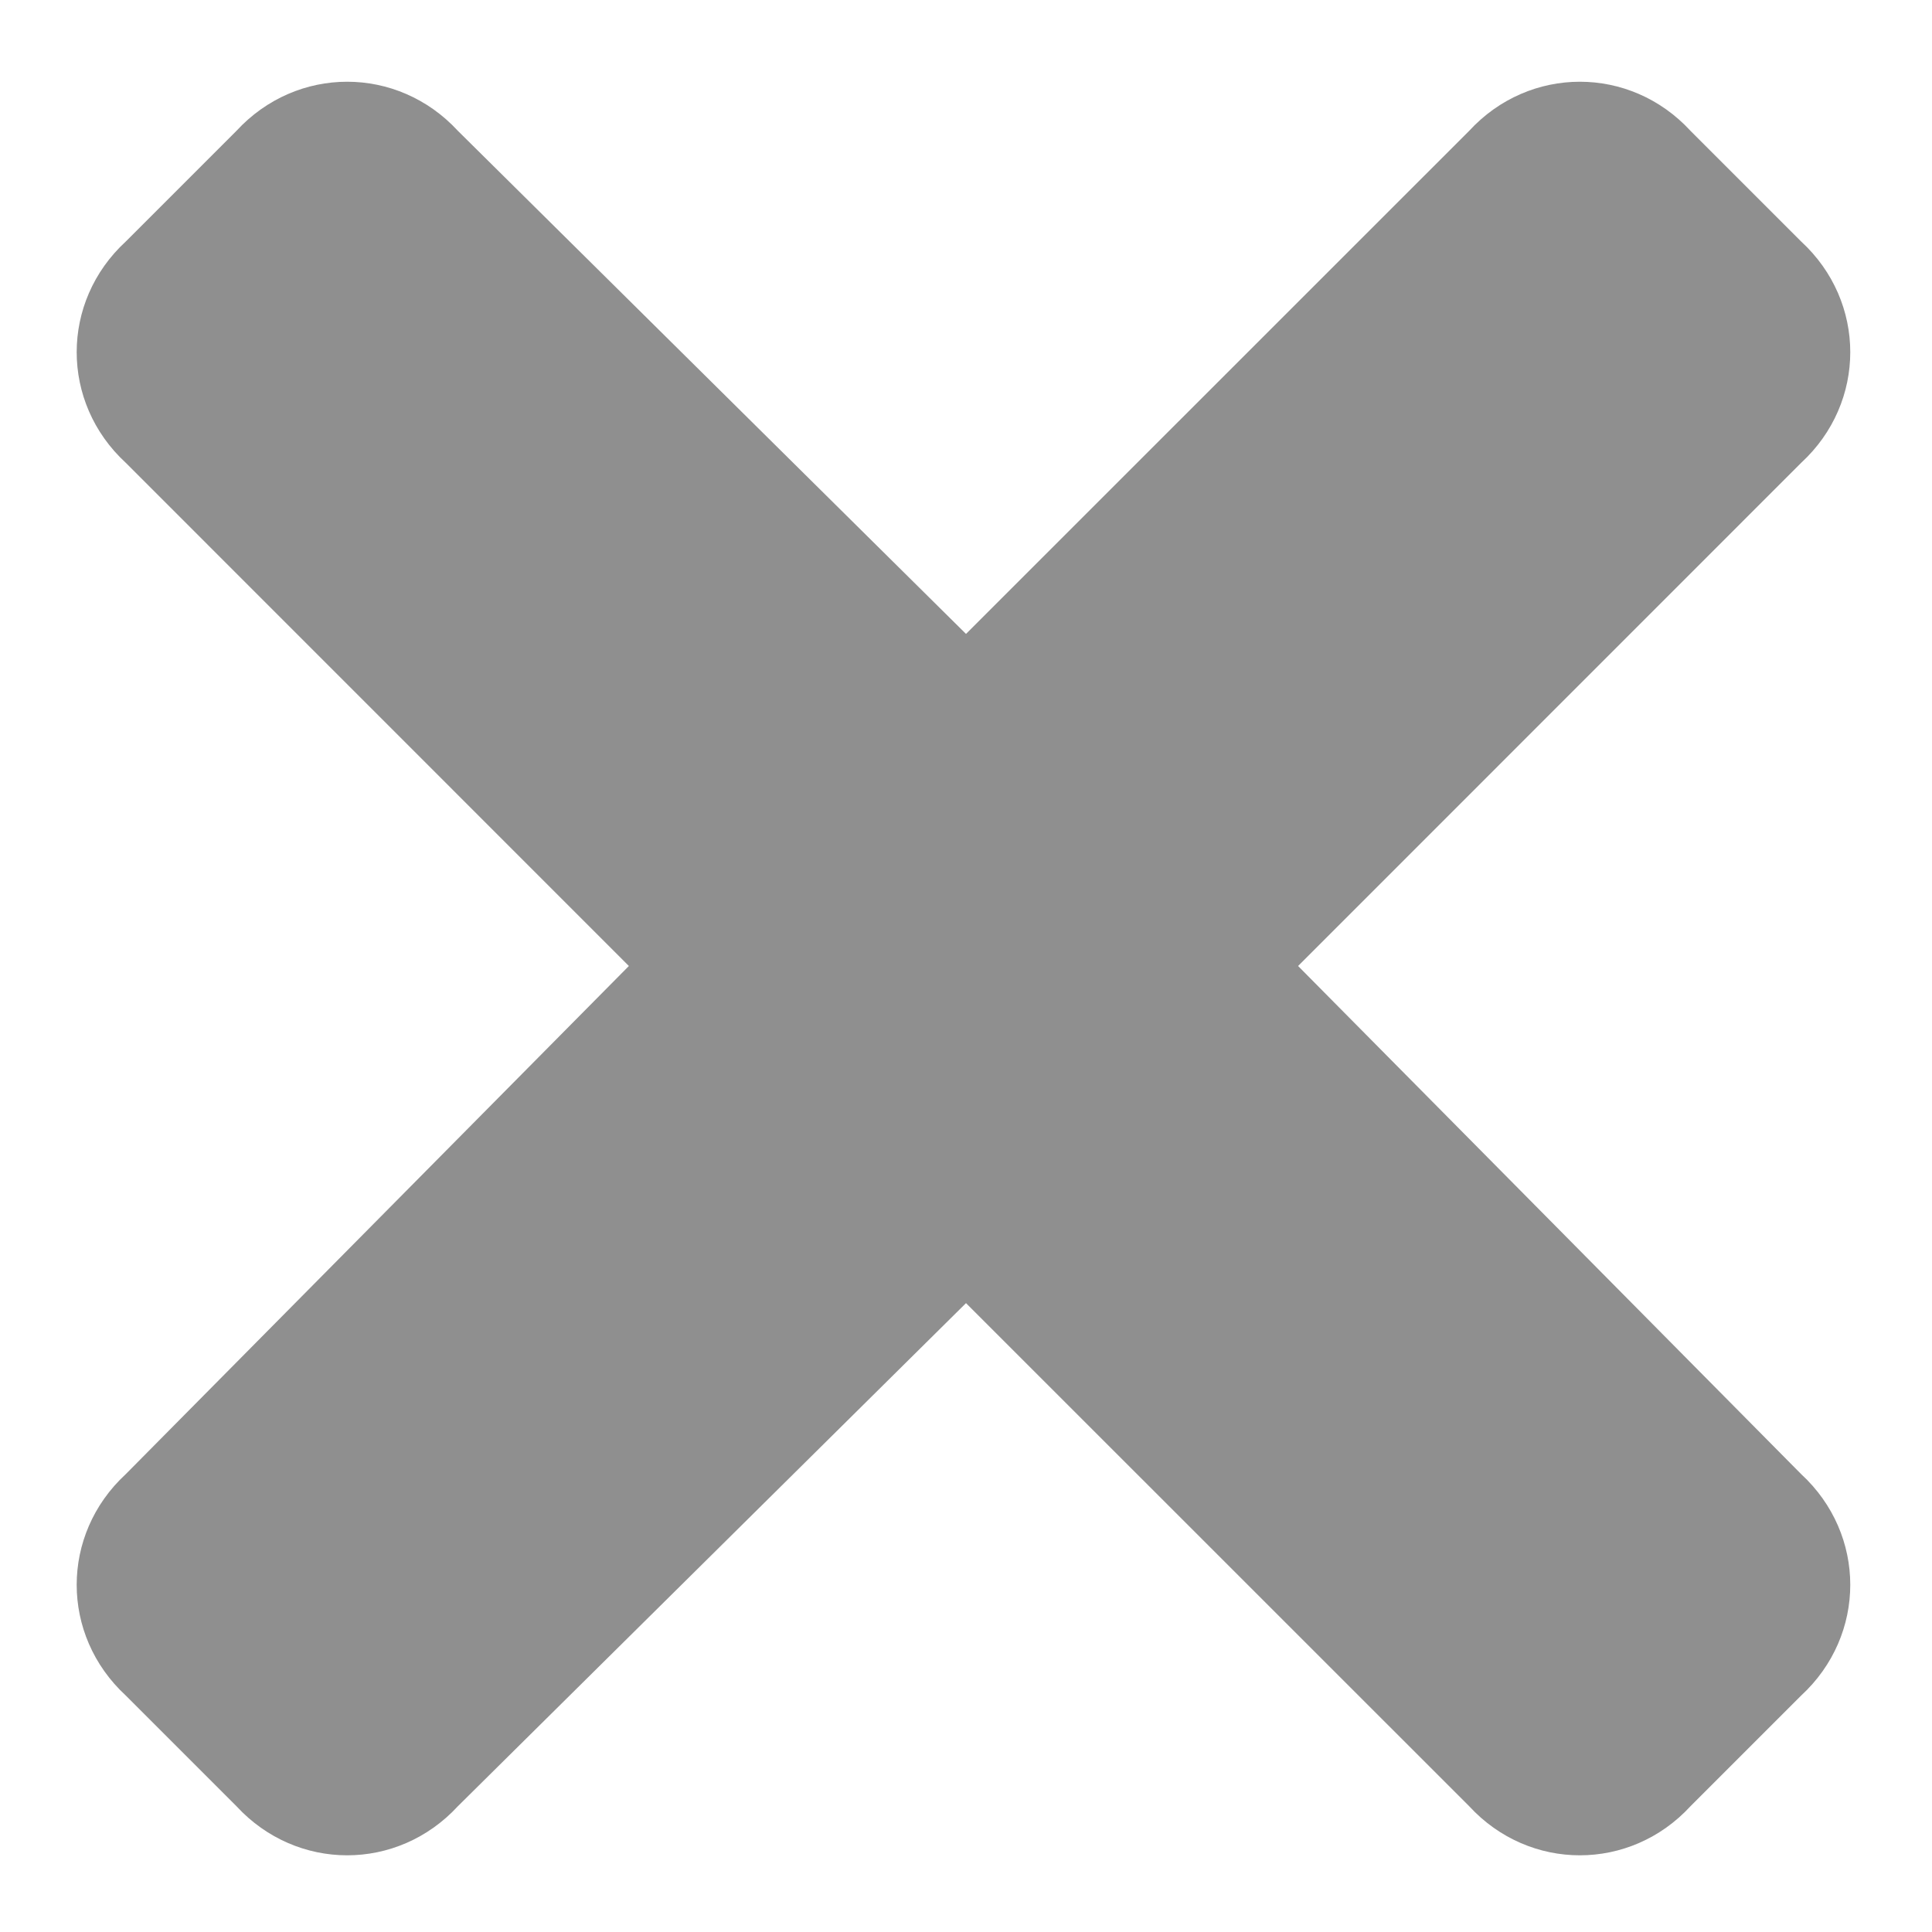
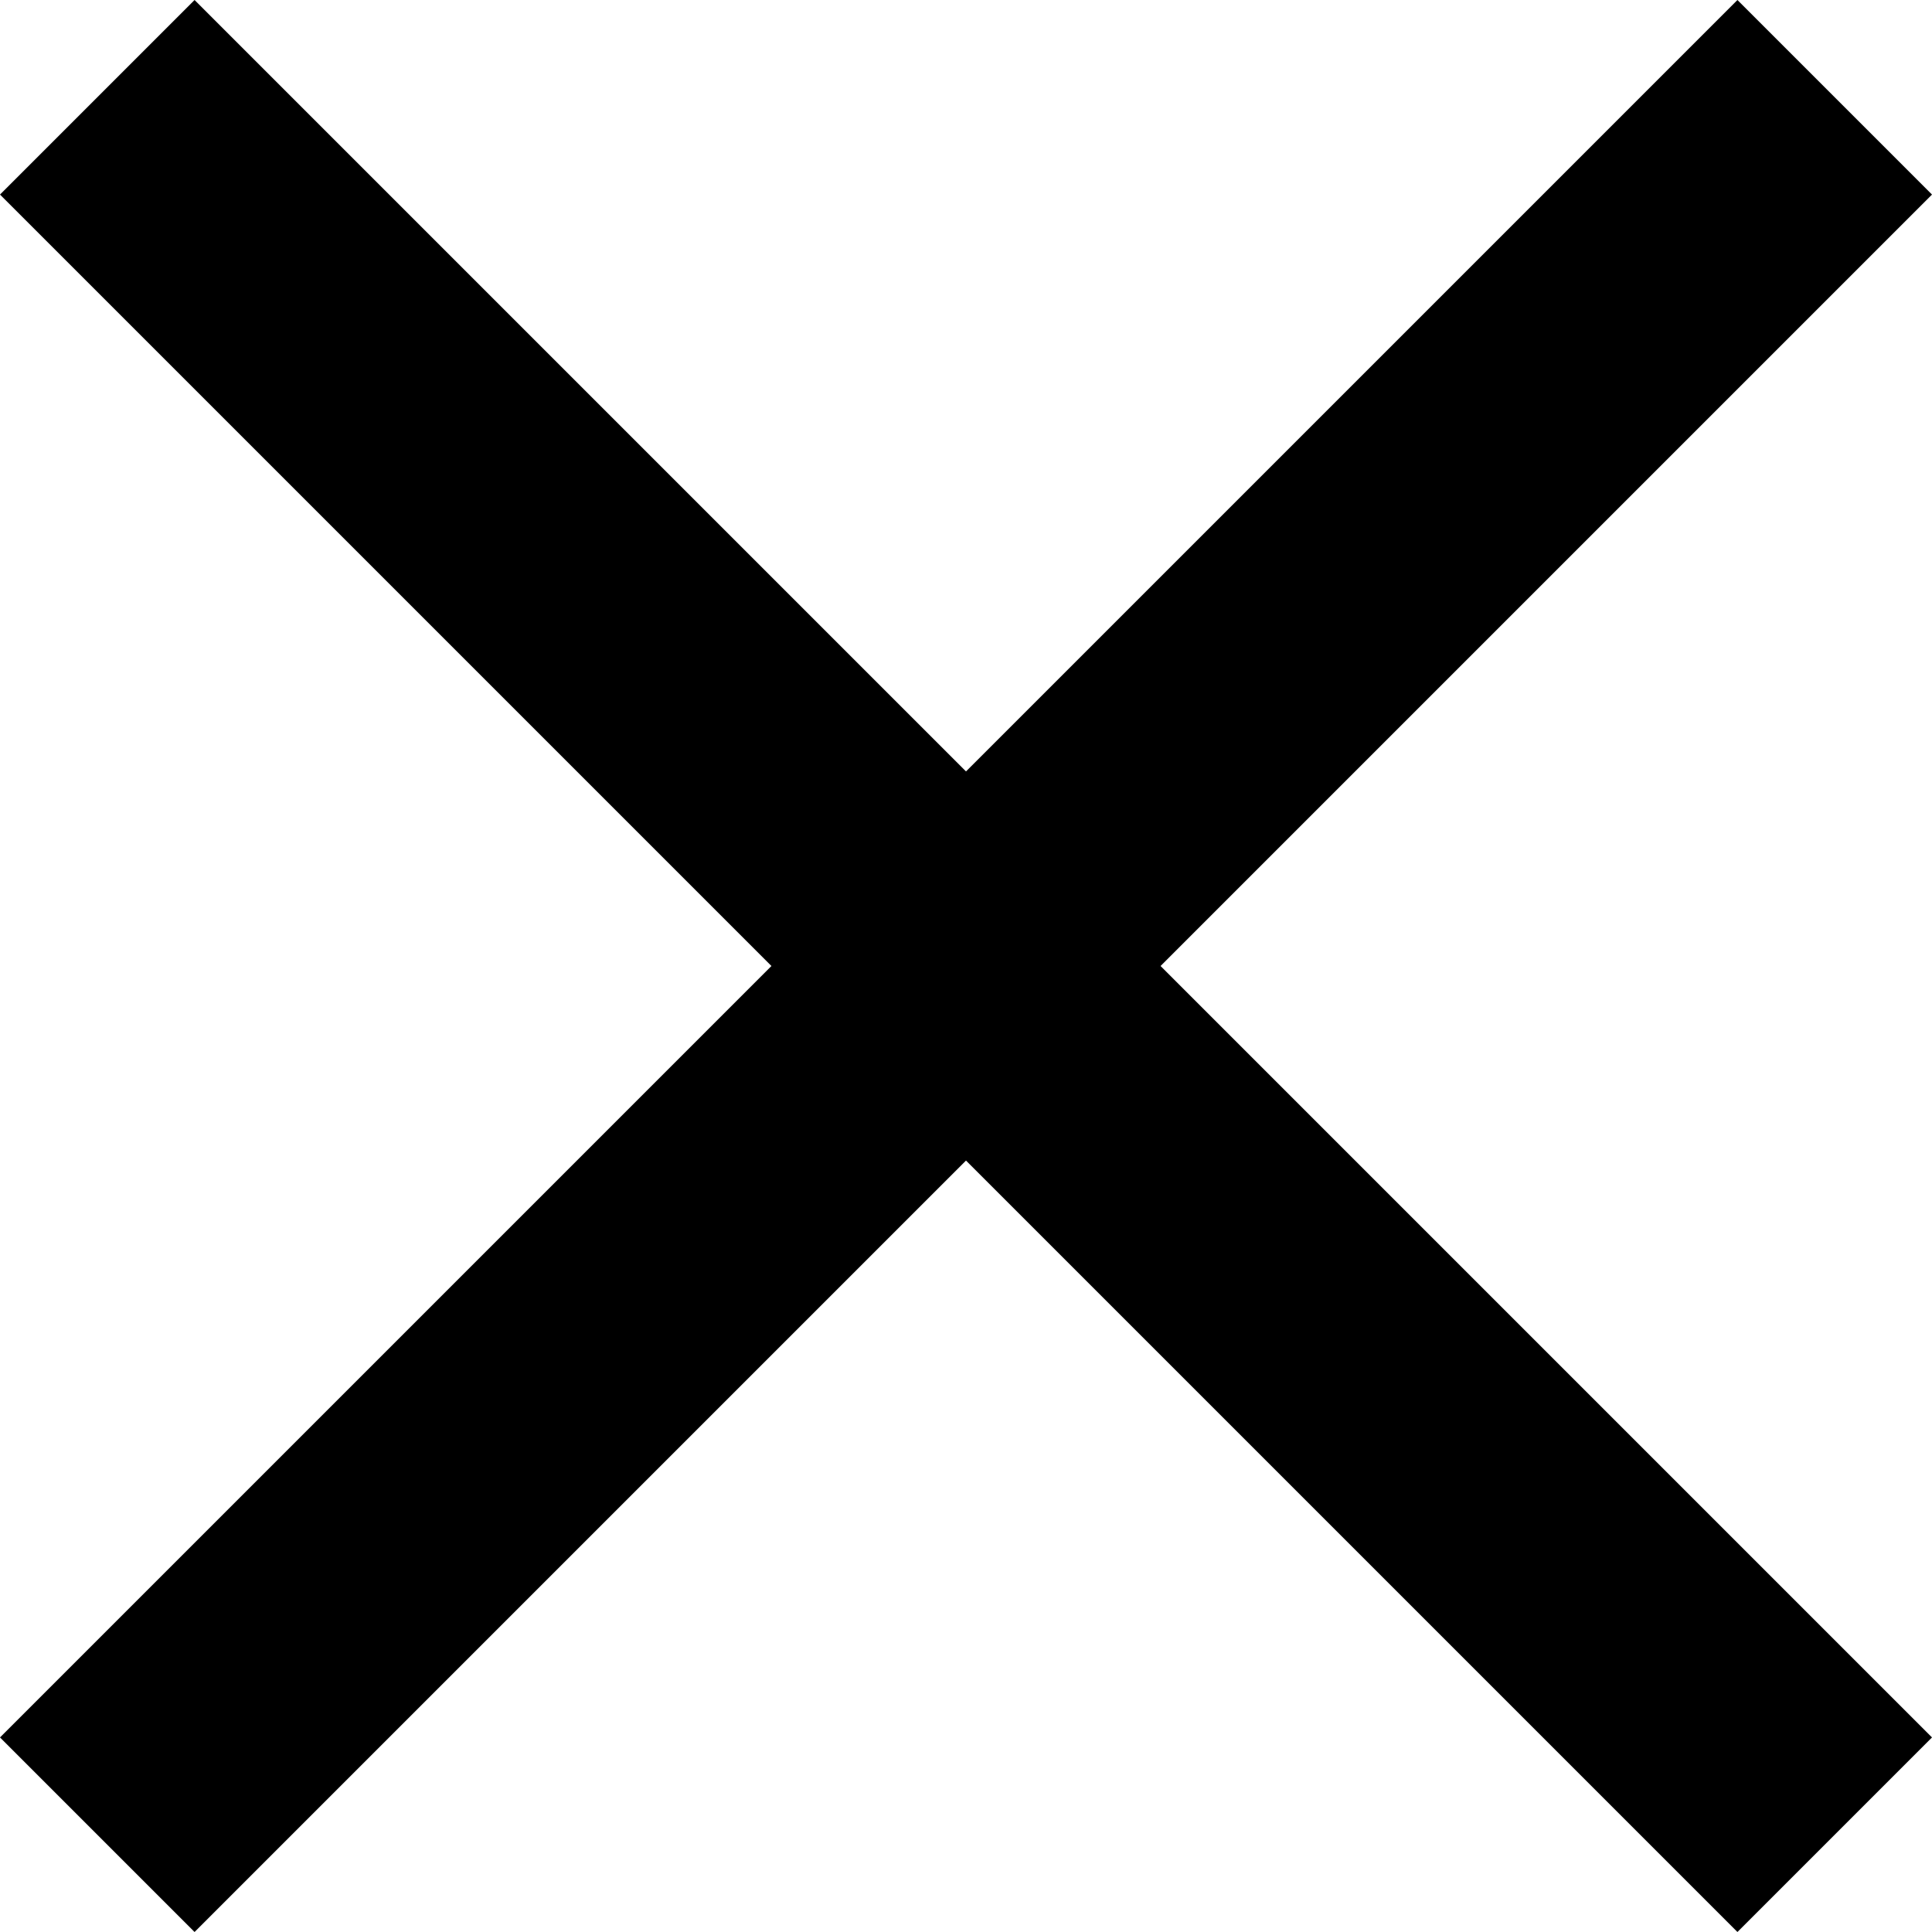
- <svg xmlns="http://www.w3.org/2000/svg" width="18" height="18" viewBox="0 0 18 18" fill="none">
-   <path d="M12.094 9L16.781 4.312C17.391 3.75 17.391 2.812 16.781 2.25L15.75 1.219C15.188 0.609 14.25 0.609 13.688 1.219L9 5.906L4.266 1.219C3.703 0.609 2.766 0.609 2.203 1.219L1.172 2.25C0.562 2.812 0.562 3.75 1.172 4.312L5.859 9L1.172 13.734C0.562 14.297 0.562 15.234 1.172 15.797L2.203 16.828C2.766 17.438 3.703 17.438 4.266 16.828L9 12.141L13.688 16.828C14.25 17.438 15.188 17.438 15.75 16.828L16.781 15.797C17.391 15.234 17.391 14.297 16.781 13.734L12.094 9Z" fill="#8F8F8F" />
+ <svg xmlns="http://www.w3.org/2000/svg" width="24" height="24" viewBox="0 0 24 24" fill="none">
+   <path d="M24 2.417L21.583 0L12 9.583L2.417 0L0 2.417L9.583 12L0 21.583L2.417 24L12 14.417L21.583 24L24 21.583L14.417 12L24 2.417Z" fill="black" />
</svg>
